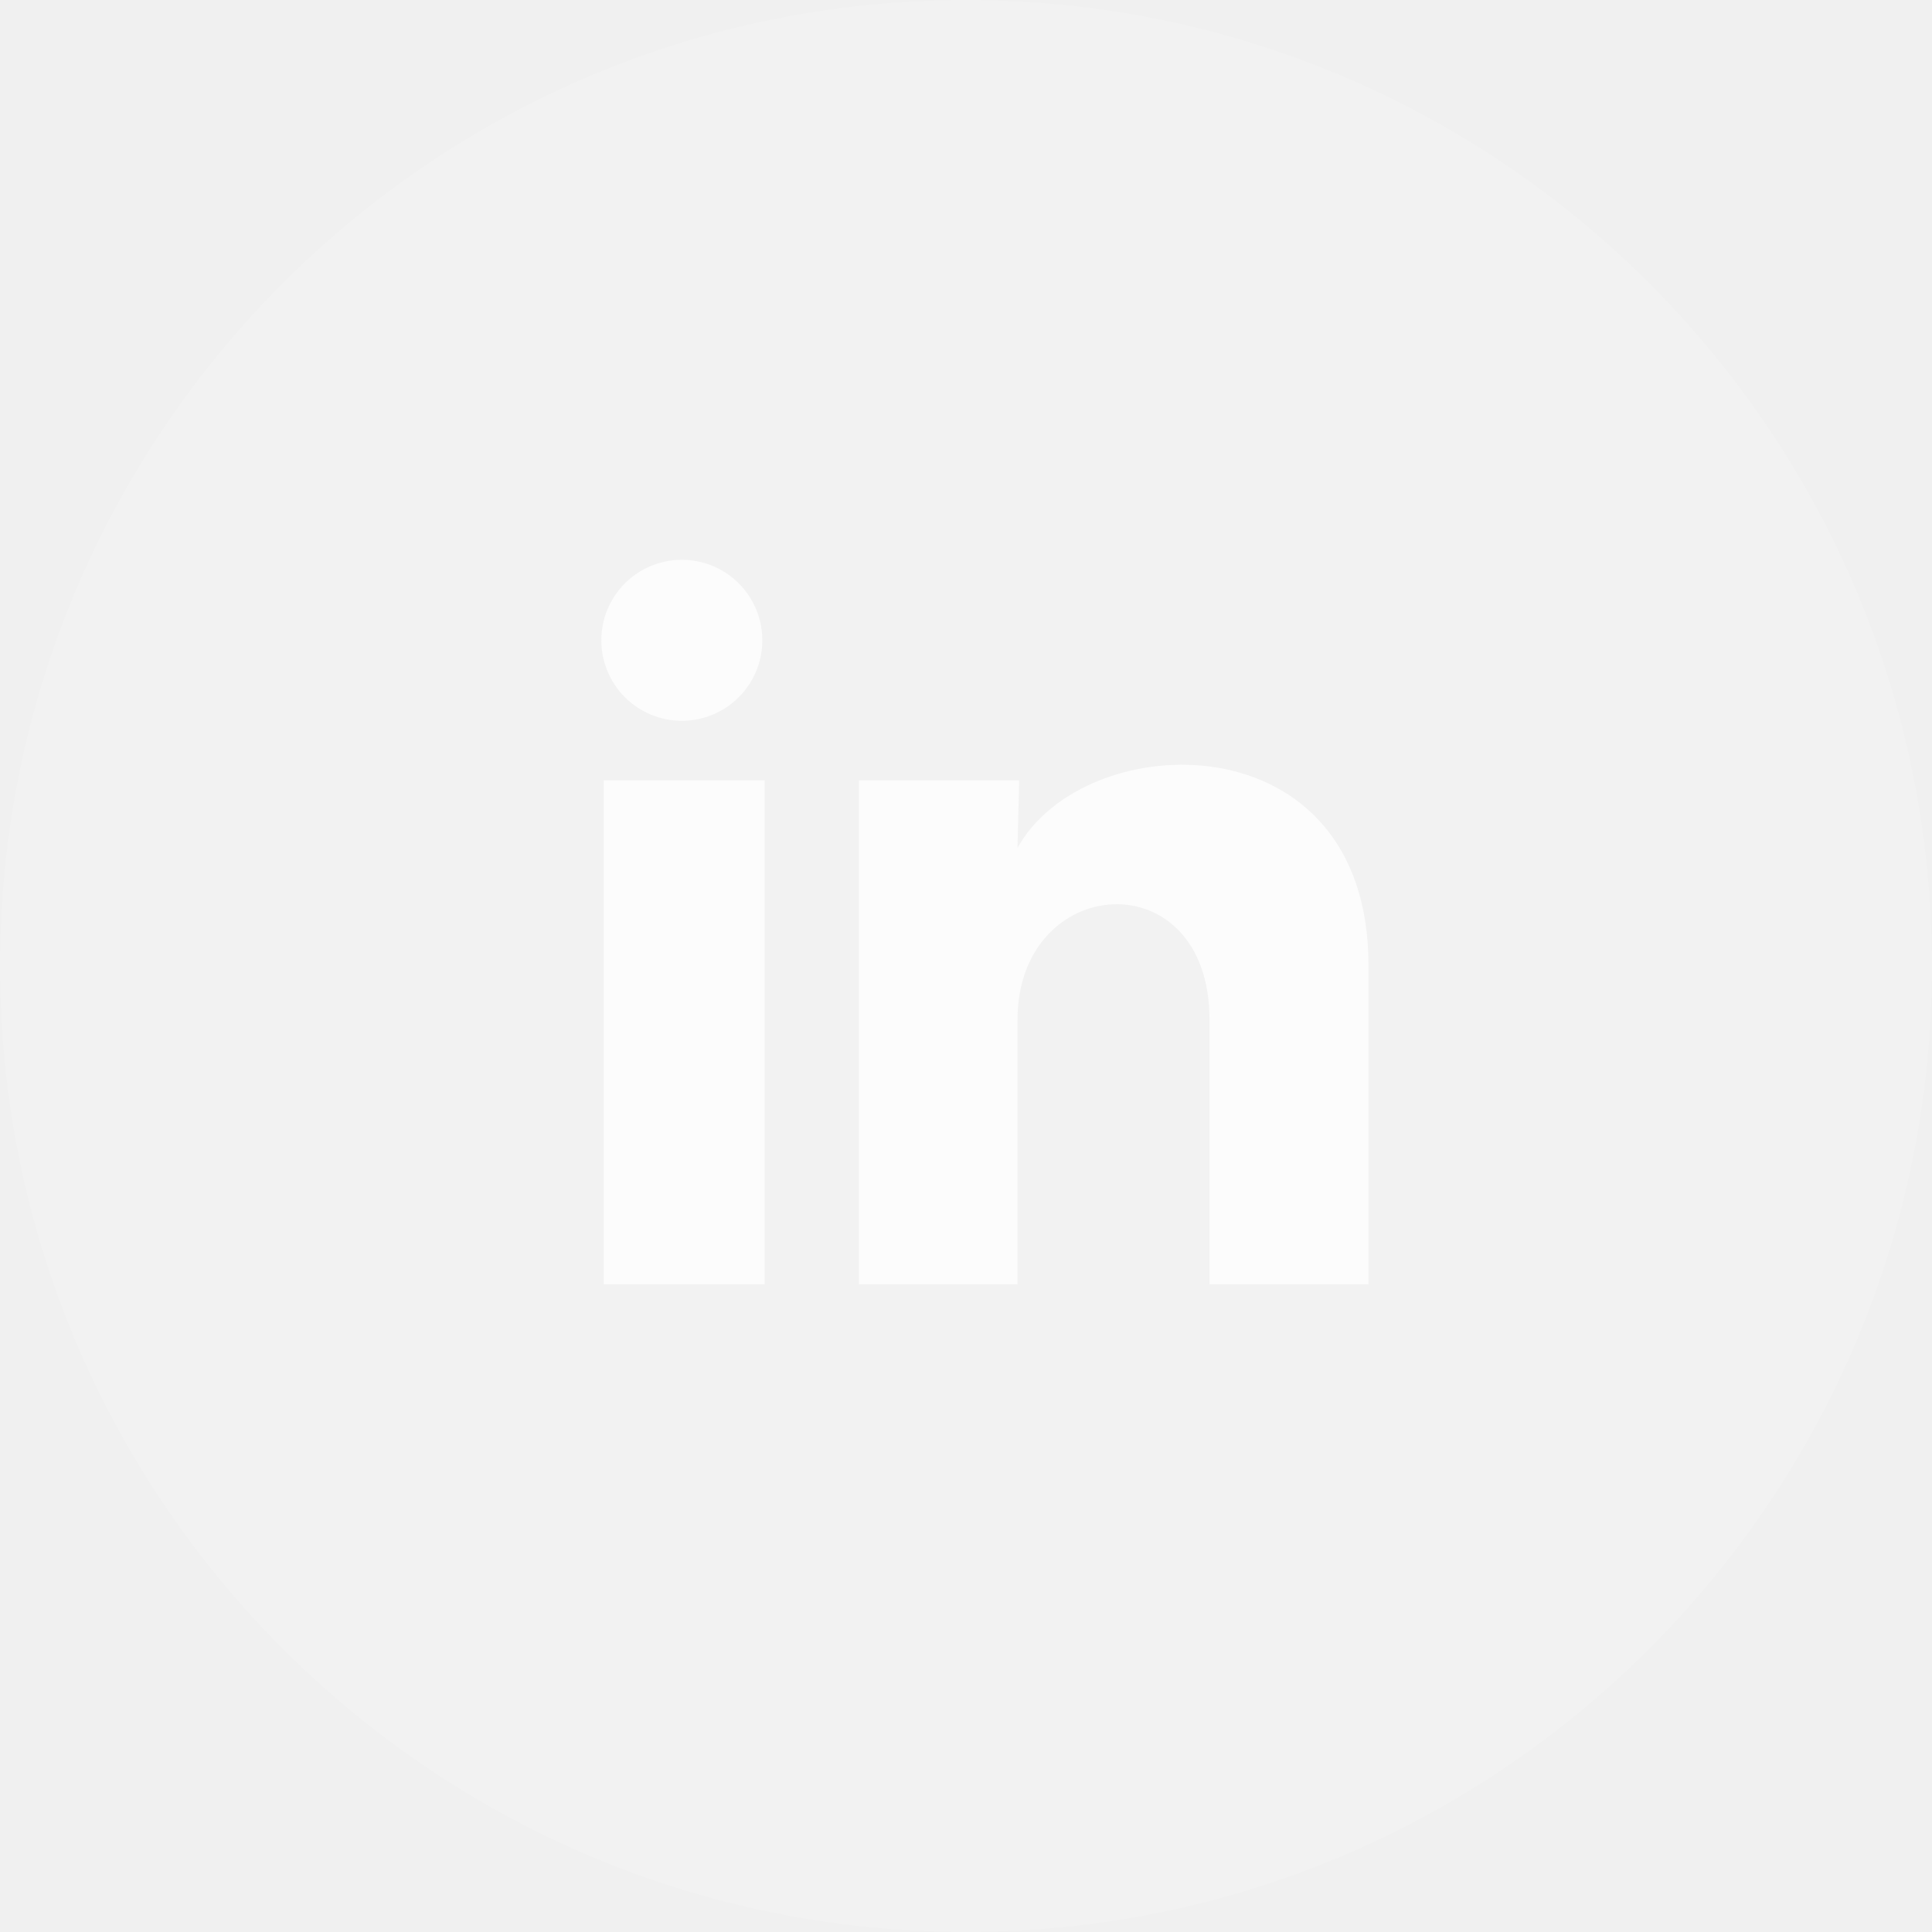
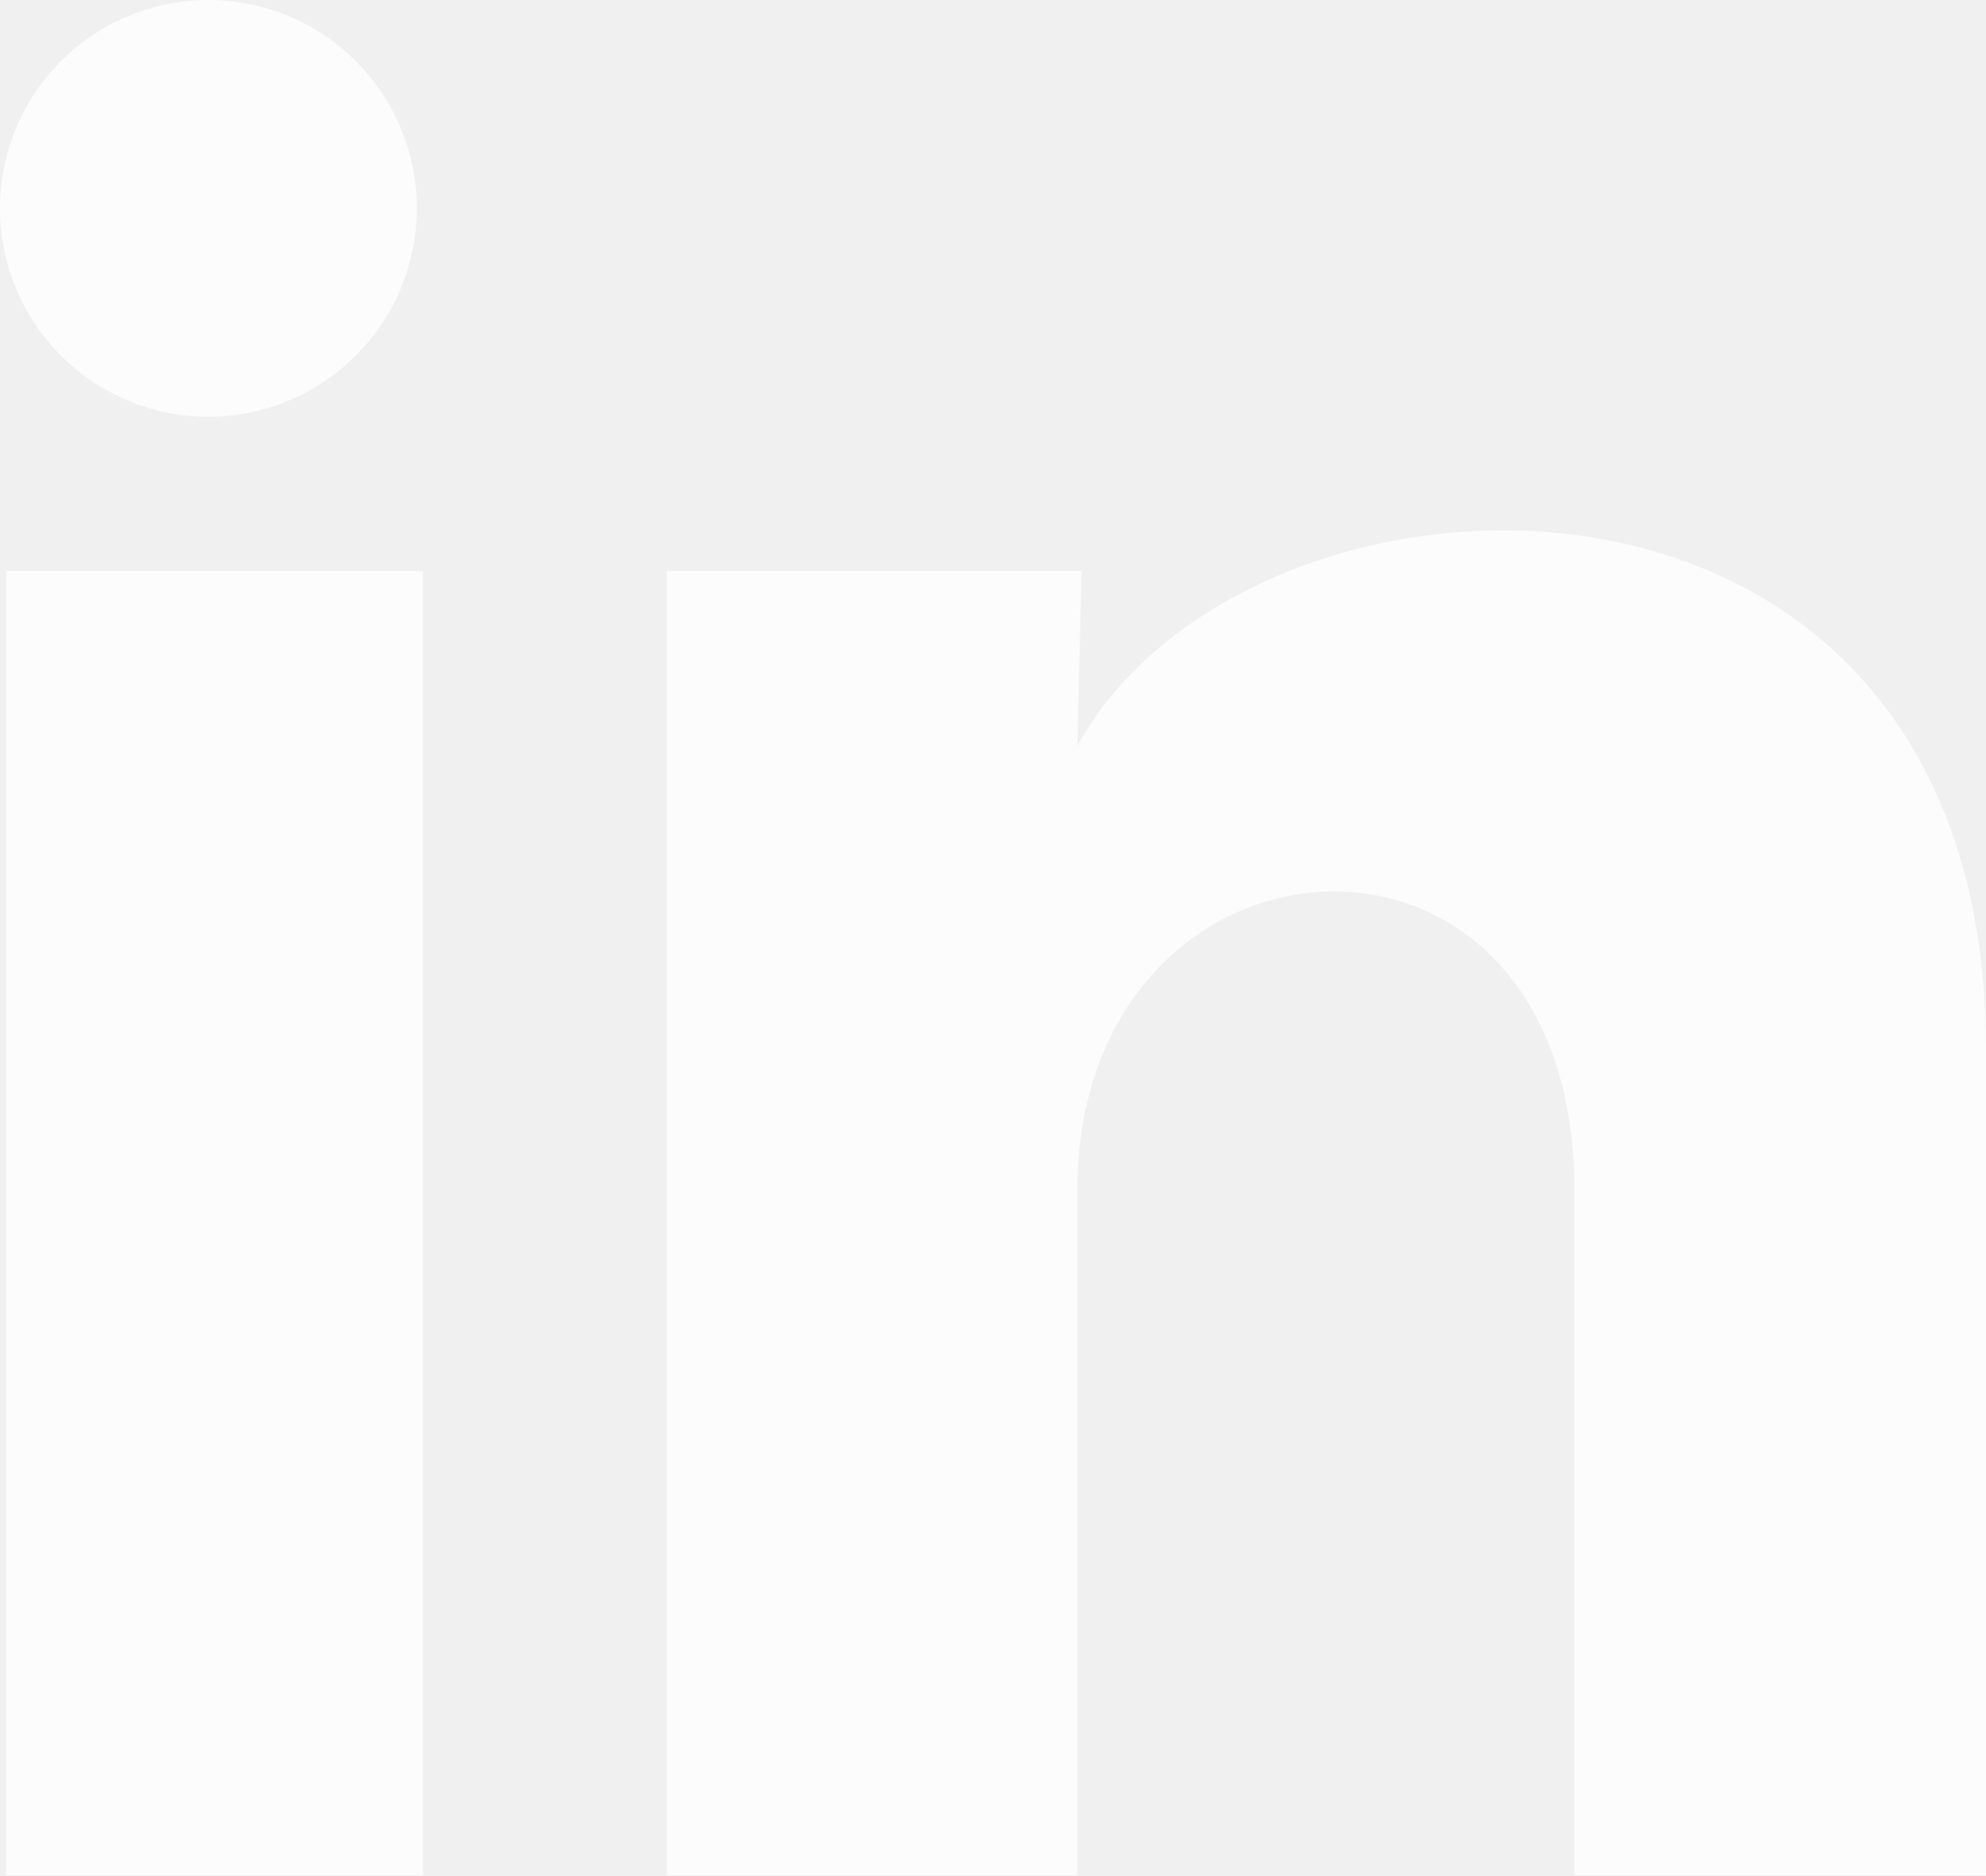
- <svg xmlns="http://www.w3.org/2000/svg" width="44" height="44" viewBox="0 0 44 44" fill="none">
-   <defs>
-     <clipPath id="clip6_1140">
-       <rect id="ri:linkedin-fill" width="22" height="22" transform="translate(11 11)" fill="white" fill-opacity="0" />
-     </clipPath>
-   </defs>
-   <rect id="Social_icon" rx="22" width="44" height="44" fill="#FCFCFC" fill-opacity="0.12" />
-   <rect id="ri:linkedin-fill" width="22" height="22" transform="translate(11 11)" fill="#FFFFFF" fill-opacity="0" />
-   <g clip-path="url(#clip6_1140)">
-     <path id="Vector" d="M17.361 14.583C17.361 15.07 17.168 15.536 16.824 15.879C16.48 16.223 16.014 16.416 15.527 16.416C15.041 16.416 14.575 16.222 14.231 15.878C13.887 15.534 13.695 15.068 13.695 14.582C13.695 14.095 13.889 13.629 14.232 13.285C14.576 12.942 15.043 12.749 15.529 12.749C16.015 12.749 16.482 12.943 16.825 13.287C17.169 13.631 17.362 14.097 17.361 14.583ZM17.416 17.773L13.75 17.773L13.75 29.25L17.416 29.25L17.416 17.773ZM23.21 17.773L19.561 17.773L19.561 29.25L23.173 29.25L23.173 23.227C23.173 19.873 27.546 19.561 27.546 23.227L27.546 29.25L31.166 29.25L31.166 21.981C31.166 16.325 24.695 16.536 23.173 19.313L23.21 17.773Z" fill="#FCFCFC" fill-opacity="1" fill-rule="nonzero" />
-   </g>
+ <svg xmlns="http://www.w3.org/2000/svg" width="17.472" height="16.501" viewBox="0 0 17.472 16.501" fill="none">
+   <defs />
+   <path id="Vector" d="M3.667 1.834C3.666 2.321 3.473 2.787 3.129 3.13C2.785 3.474 2.319 3.667 1.832 3.667C1.346 3.667 0.88 3.473 0.536 3.129C0.193 2.785 -0 2.319 0 1.833C0 1.346 0.194 0.88 0.538 0.536C0.882 0.193 1.348 -0 1.834 0C2.321 0 2.787 0.194 3.13 0.538C3.474 0.882 3.667 1.348 3.667 1.834ZM3.722 5.024L0.055 5.024L0.055 16.501L3.722 16.501L3.722 5.024ZM9.515 5.024L5.867 5.024L5.867 16.501L9.478 16.501L9.478 10.479C9.478 7.124 13.851 6.812 13.851 10.479L13.851 16.501L17.472 16.501L17.472 9.232C17.472 3.576 11 3.787 9.478 6.564L9.515 5.024Z" fill="#FCFCFC" fill-opacity="1" fill-rule="nonzero" />
</svg>
